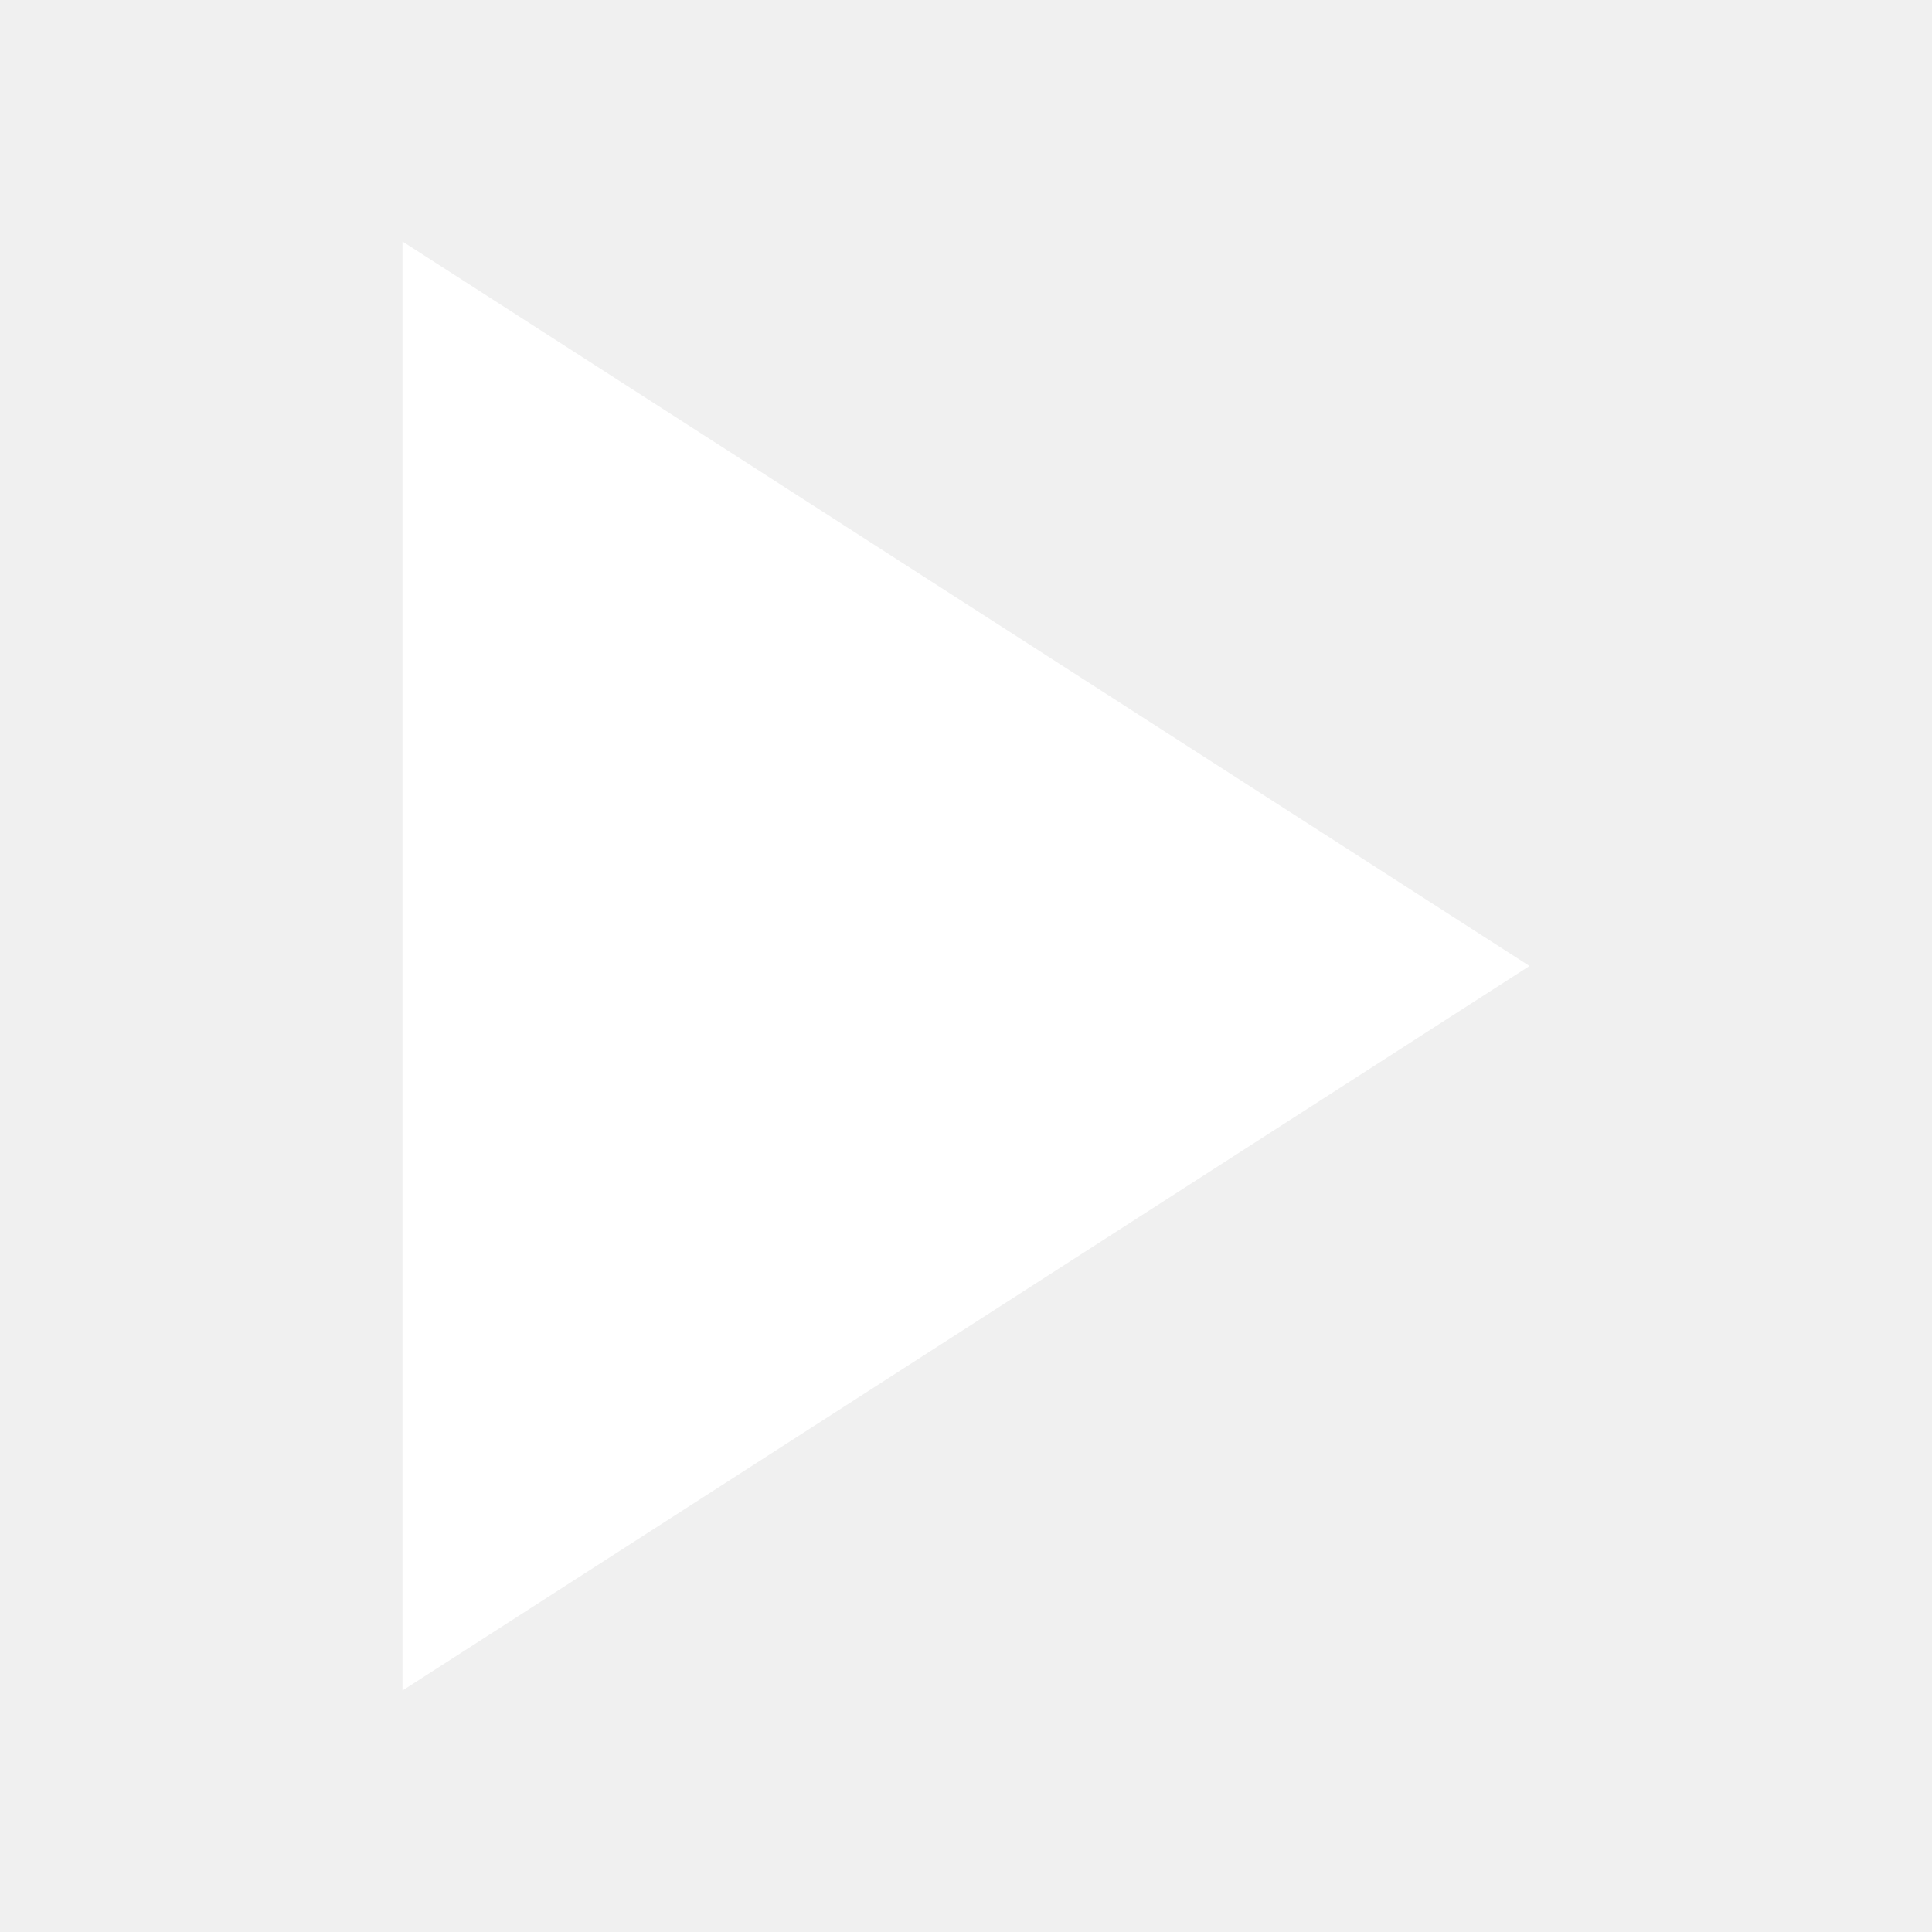
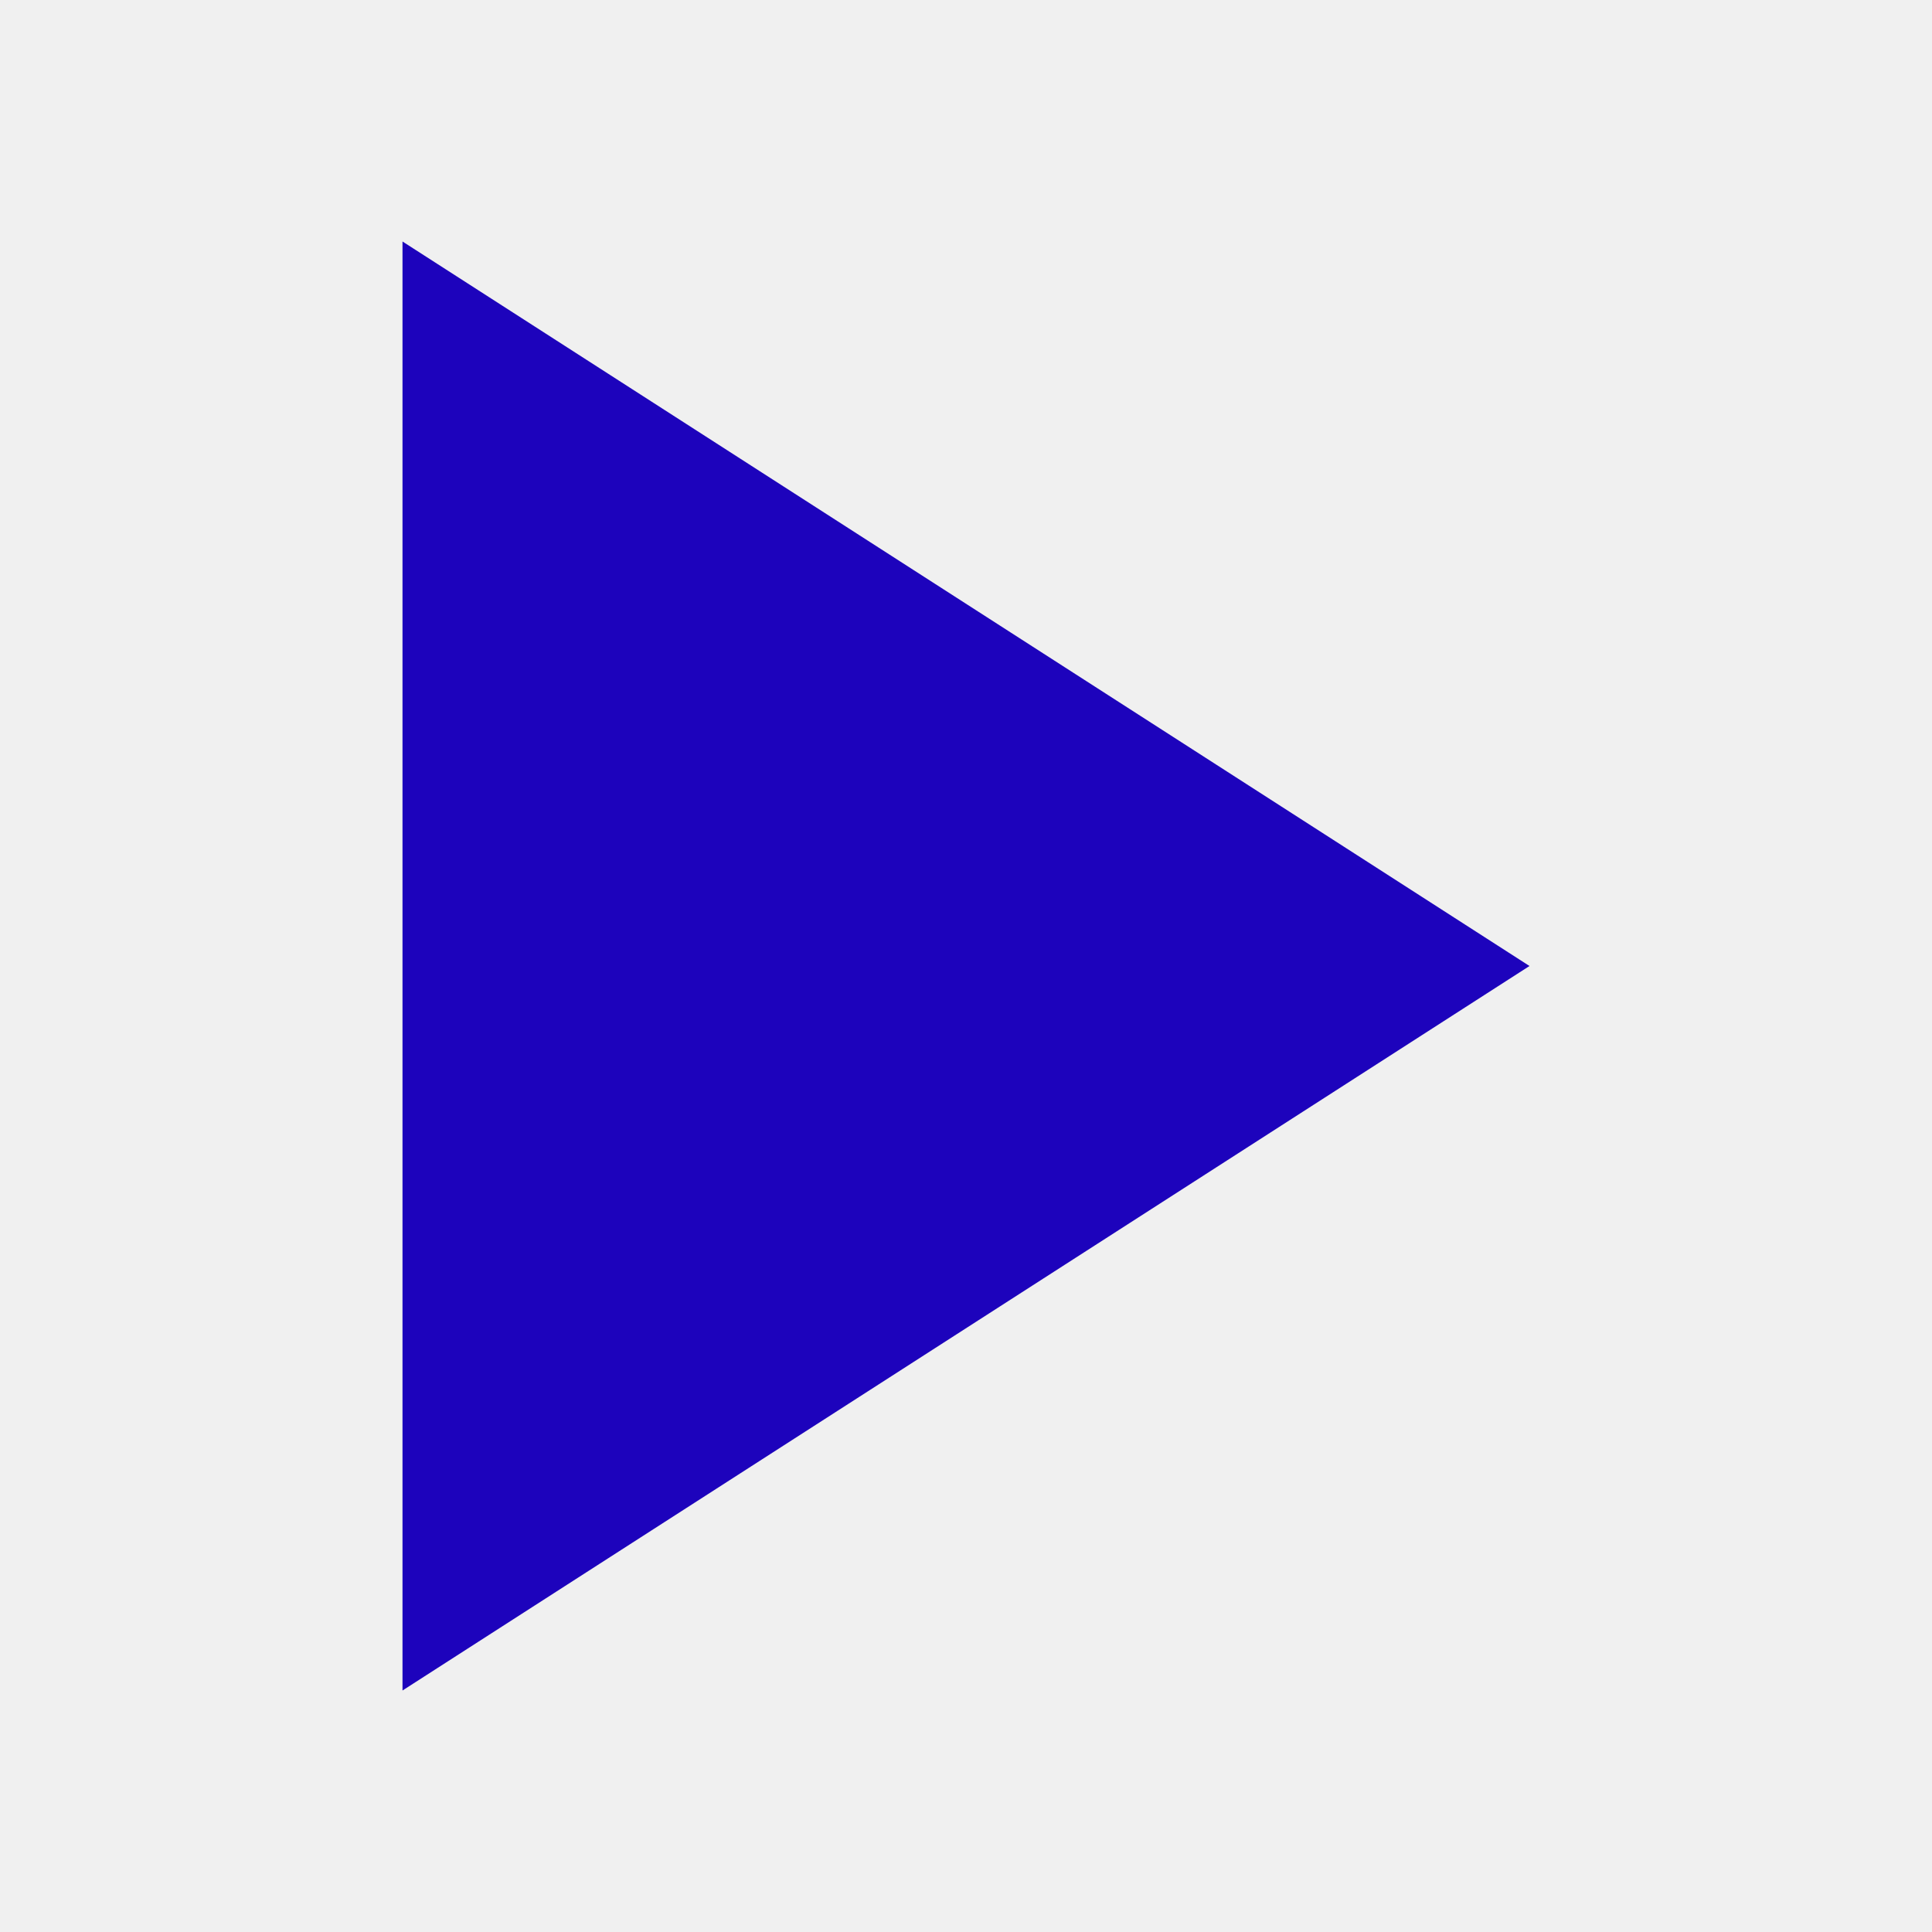
- <svg xmlns="http://www.w3.org/2000/svg" width="24" height="24" viewBox="0 0 24 24" fill="white" stroke="none" stroke-width="2" stroke-linecap="round" stroke-linejoin="round" class="feather feather-play">
+ <svg xmlns="http://www.w3.org/2000/svg" width="24" height="24" viewBox="0 0 24 24" fill="#1d03bc" stroke="none" stroke-width="2" stroke-linecap="round" stroke-linejoin="round" class="feather feather-play">
  <polygon points="5 3 19 12 5 21 5 3" />
</svg>
